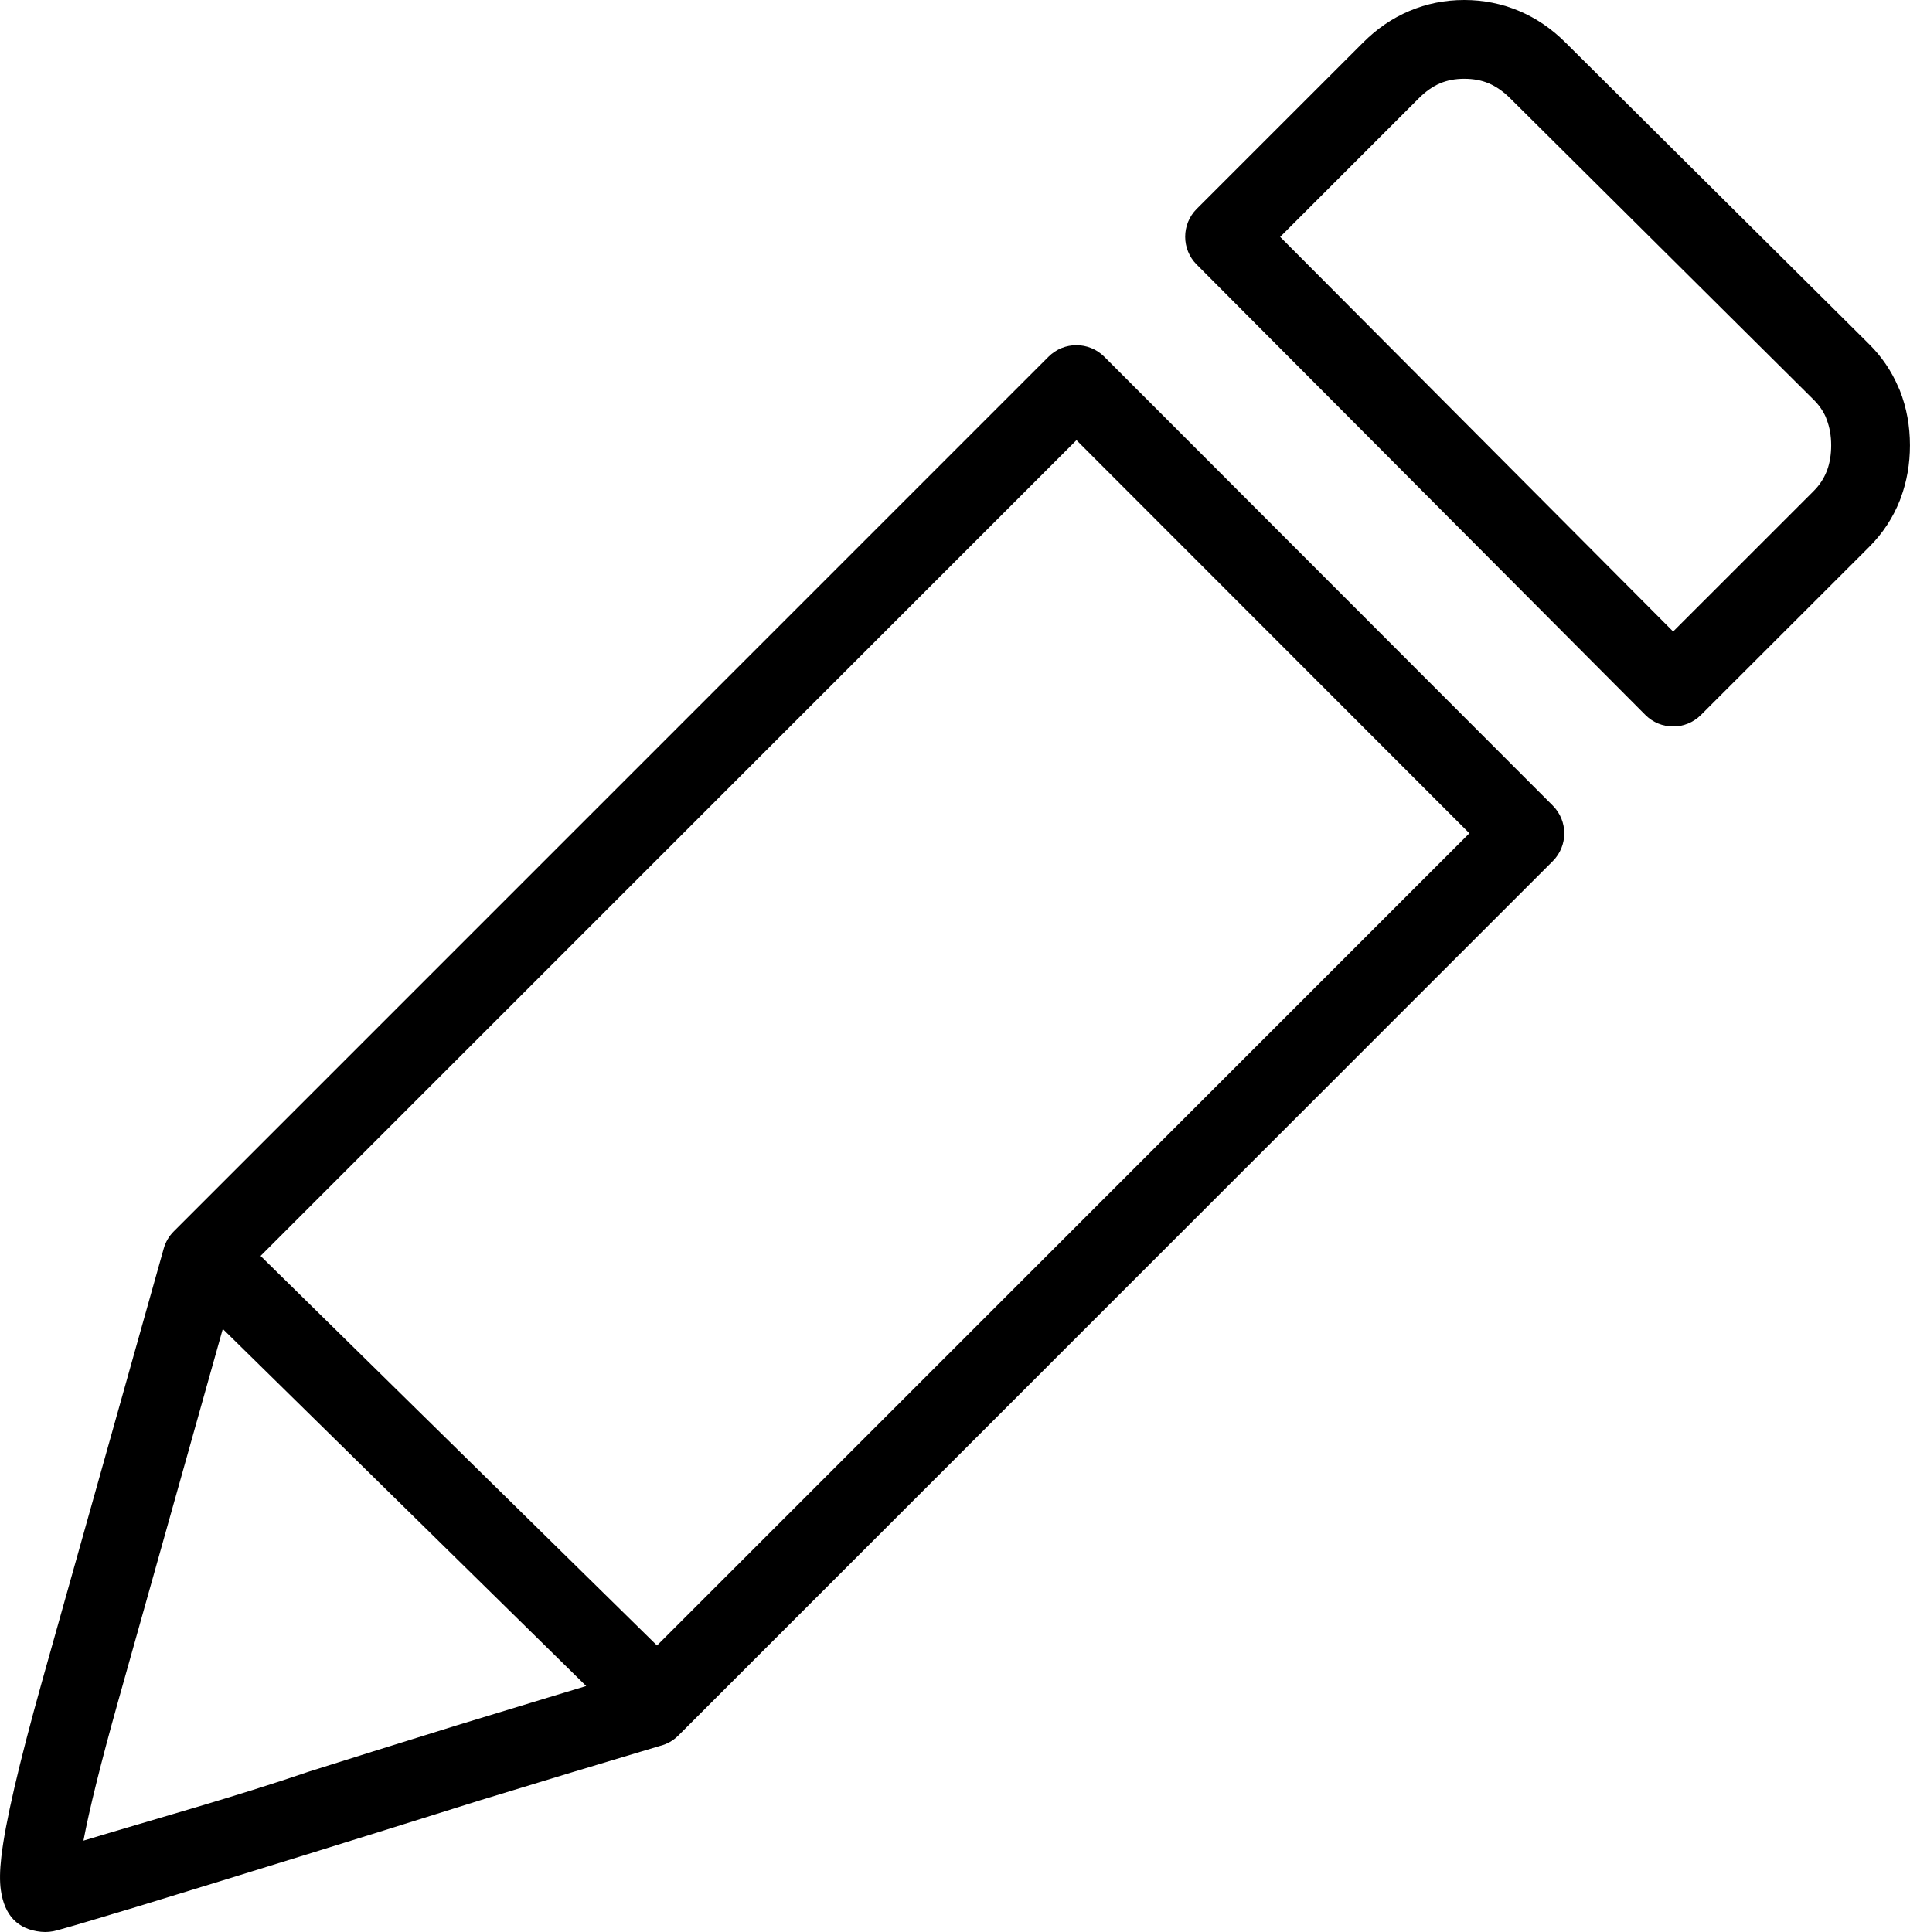
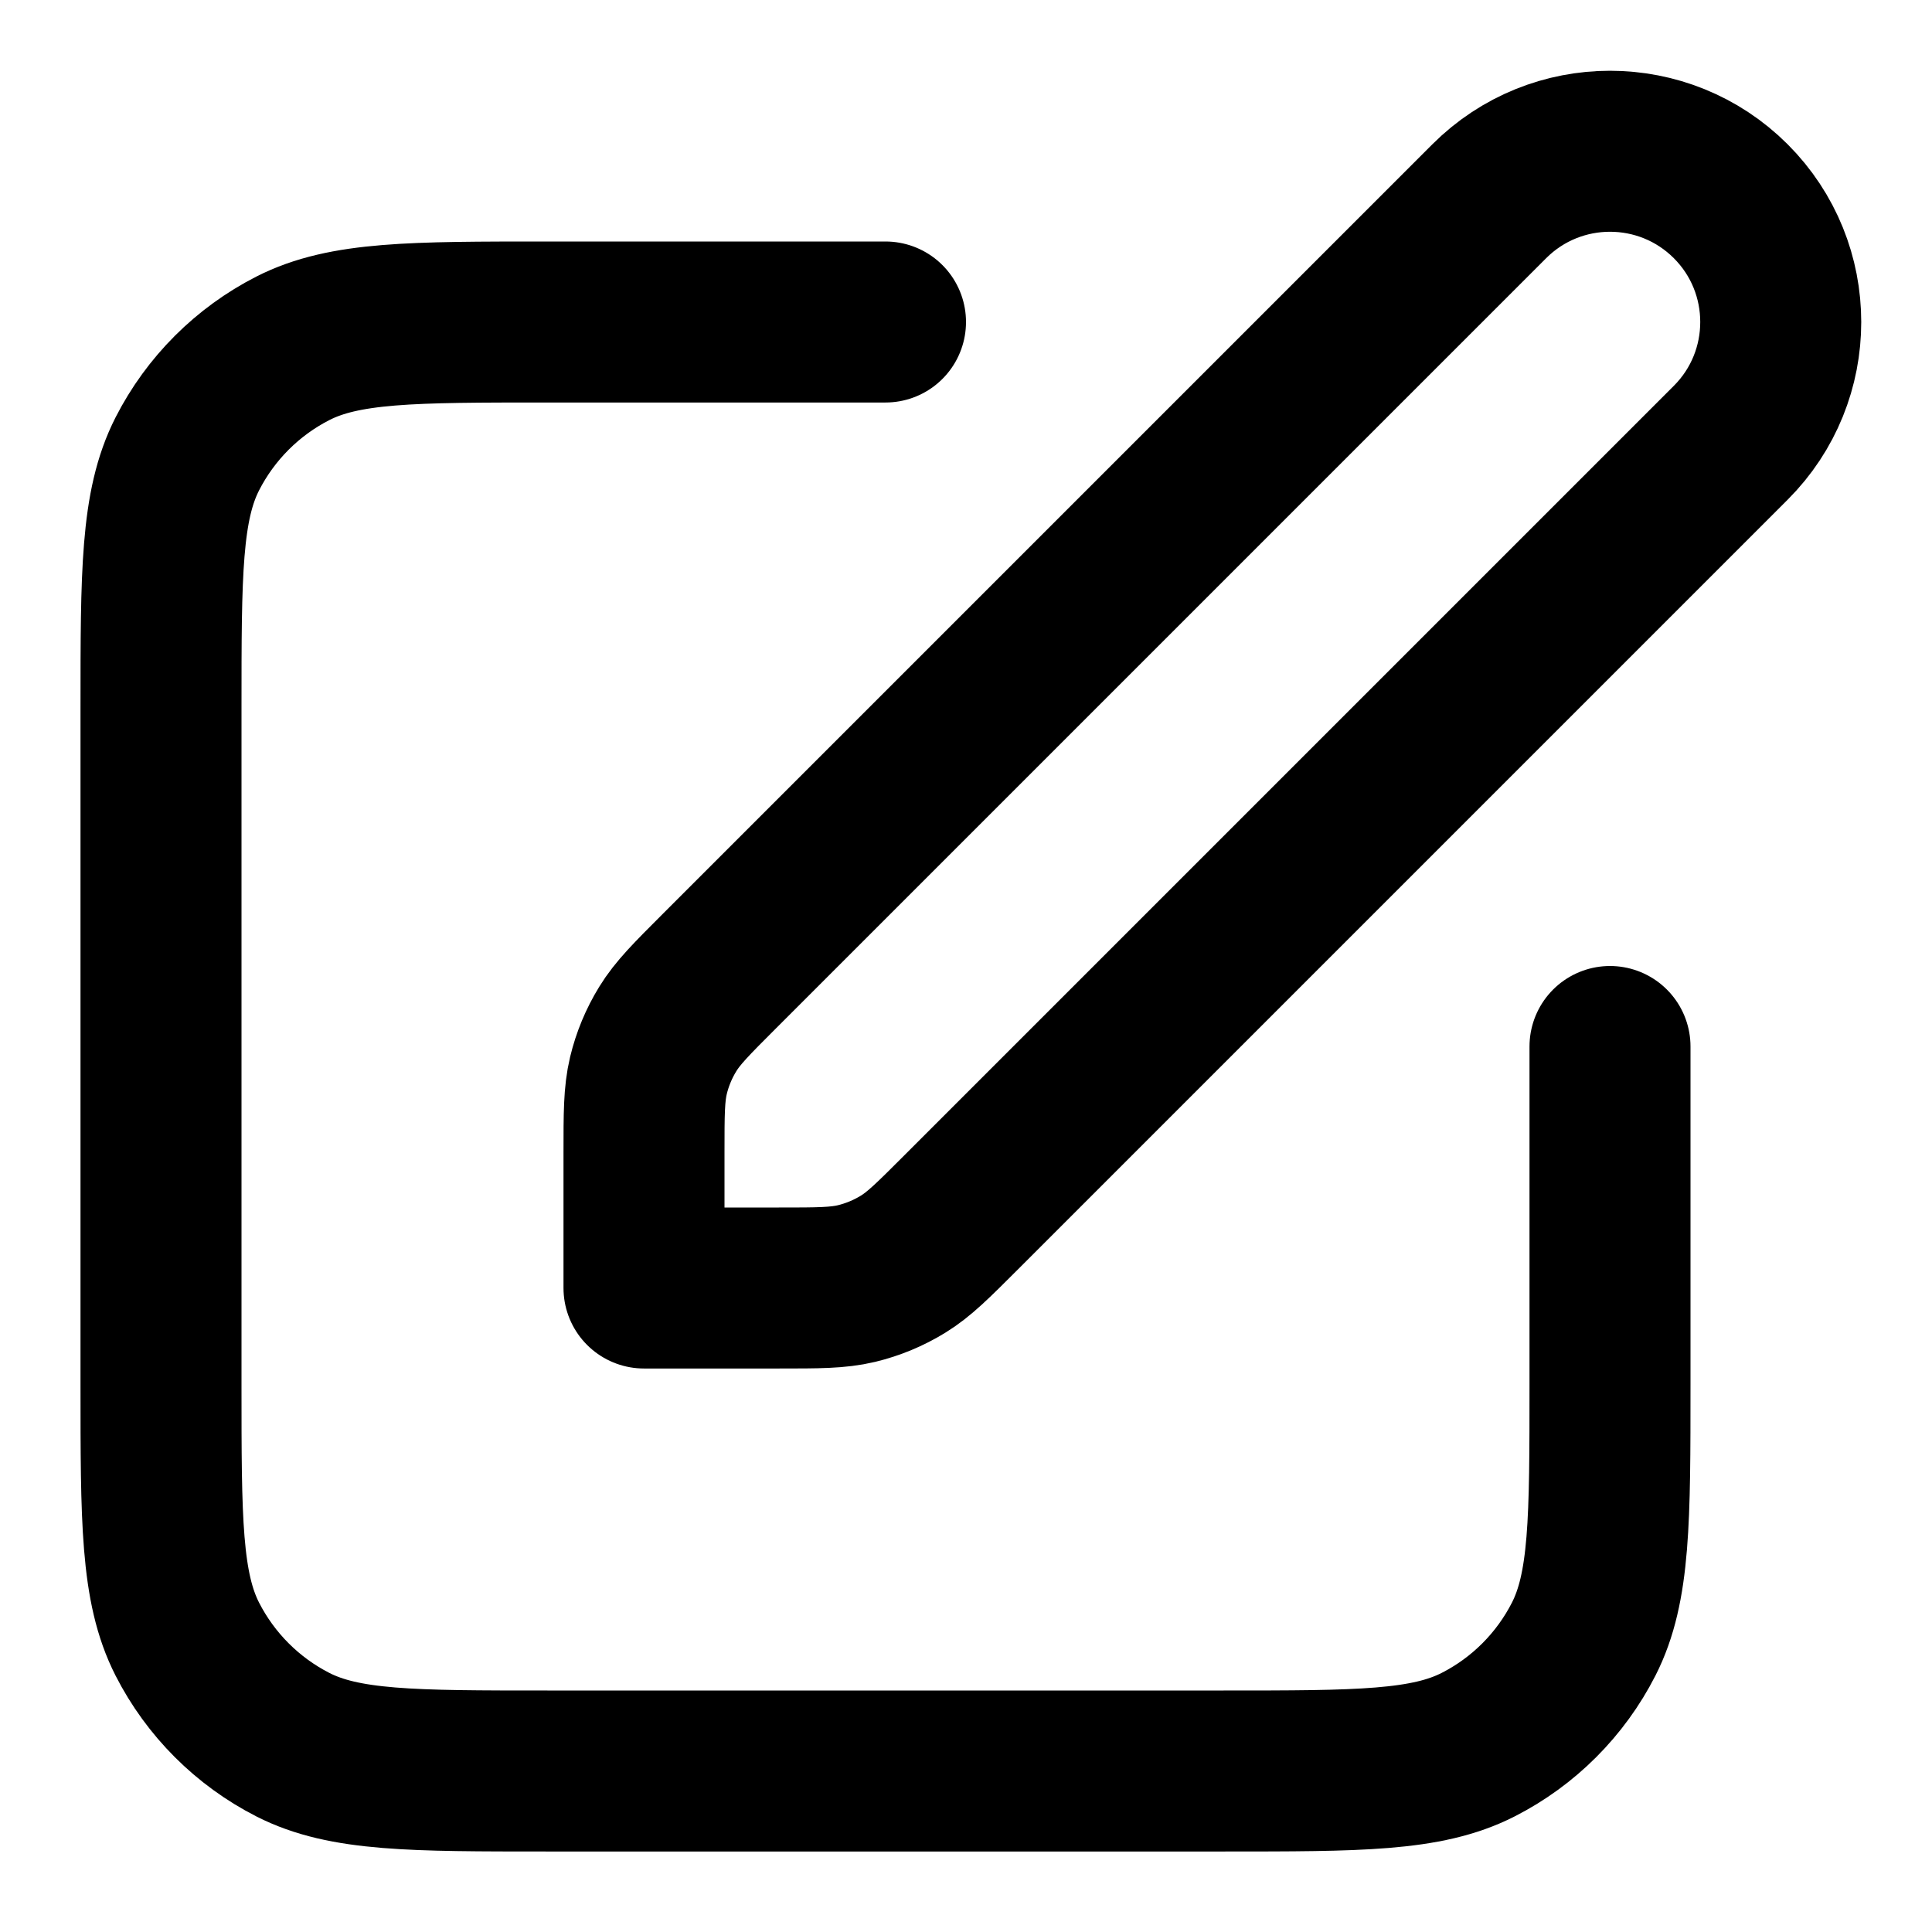
- <svg xmlns="http://www.w3.org/2000/svg" shape-rendering="geometricPrecision" text-rendering="geometricPrecision" image-rendering="optimizeQuality" fill-rule="evenodd" clip-rule="evenodd" viewBox="0 0 506 511.95">
-   <path fill-rule="nonzero" d="M400.08 26.04c-1.82-1.81-3.72-3.14-5.7-3.97-1.89-.8-4.05-1.2-6.47-1.2-2.38 0-4.52.41-6.4 1.21-1.95.83-3.83 2.15-5.63 3.96l-36.73 36.73 104.11 104.57 37.22-37.22c1.55-1.54 2.69-3.29 3.44-5.18l.15-.38c.71-1.96 1.06-4.17 1.06-6.56 0-2.49-.4-4.82-1.22-6.89l-.22-.62c-.74-1.64-1.79-3.16-3.16-4.52l-80.45-79.93zM69.03 332.8l105.03 103.23 215.22-215.22-104.09-104.17L69.03 332.8zm86.27 113.97-96.28-94.62-27.86 99.15c-4.45 15.91-7.46 28.06-9.05 36.44 19.79-5.98 40.2-11.61 59.73-18.29 10.75-3.39 21.78-6.87 39.25-12.28l24.1-7.34 10.11-3.06zM402.45 2.91c4.5 1.89 8.61 4.69 12.3 8.37l80.45 79.93c3.35 3.33 5.9 7.12 7.68 11.27l.43.96c1.81 4.57 2.69 9.48 2.69 14.56 0 4.87-.8 9.56-2.45 13.97l-.23.63c-1.79 4.53-4.47 8.67-8.08 12.28l-44.64 44.6c-4.07 4.05-10.66 4.03-14.71-.04L317.04 70.11c-4.07-4.07-4.07-10.68 0-14.76l44.08-44.07c3.65-3.66 7.72-6.45 12.23-8.36C377.92.98 382.77 0 387.91 0c5.1 0 9.94.97 14.54 2.91zM174.77 462.66l-23.54 7.07-24.03 7.32c-30.42 9.57-60.67 18.96-91.16 28.28-10.56 3.19-17.58 5.27-20.89 6.17-1.41.4-2.83.54-4.3.39-6.12-.62-9.68-4.3-10.63-11.06-.33-2.28-.28-5.21.13-8.77 1.03-9 4.62-24.47 10.75-46.39l32.27-114.82c.5-1.78 1.43-3.33 2.66-4.55L277.79 94.52c4.07-4.07 10.68-4.07 14.76 0l118.84 118.97c4.05 4.07 4.03 10.65-.02 14.7l-231.66 231.7a10.373 10.373 0 0 1-4.94 2.77z" />
+ <svg xmlns="http://www.w3.org/2000/svg" width="100%" height="100%" viewBox="0 0 24 24" fill="none">
+   <path d="M11 4H6.8C5.12 4 4.28 4 3.638 4.327C3.074 4.615 2.615 5.074 2.327 5.638C2 6.28 2 7.12 2 8.8V17.2C2 18.88 2 19.72 2.327 20.362C2.615 20.926 3.074 21.385 3.638 21.673C4.28 22 5.12 22 6.8 22H15.2C16.88 22 17.72 22 18.362 21.673C18.927 21.385 19.385 20.926 19.673 20.362C20 19.72 20 18.88 20 17.2V13M8 16H9.675C10.164 16 10.408 16 10.639 15.945C10.842 15.896 11.038 15.815 11.217 15.705C11.418 15.582 11.591 15.409 11.937 15.063L21.5 5.5C22.328 4.672 22.328 3.328 21.5 2.5C20.672 1.672 19.328 1.672 18.5 2.5L8.937 12.063C8.591 12.409 8.418 12.582 8.295 12.783C8.185 12.962 8.104 13.157 8.055 13.361C8 13.592 8 13.836 8 14.325V16Z" stroke="currentColor" stroke-width="2" stroke-linecap="round" stroke-linejoin="round" />
</svg>
